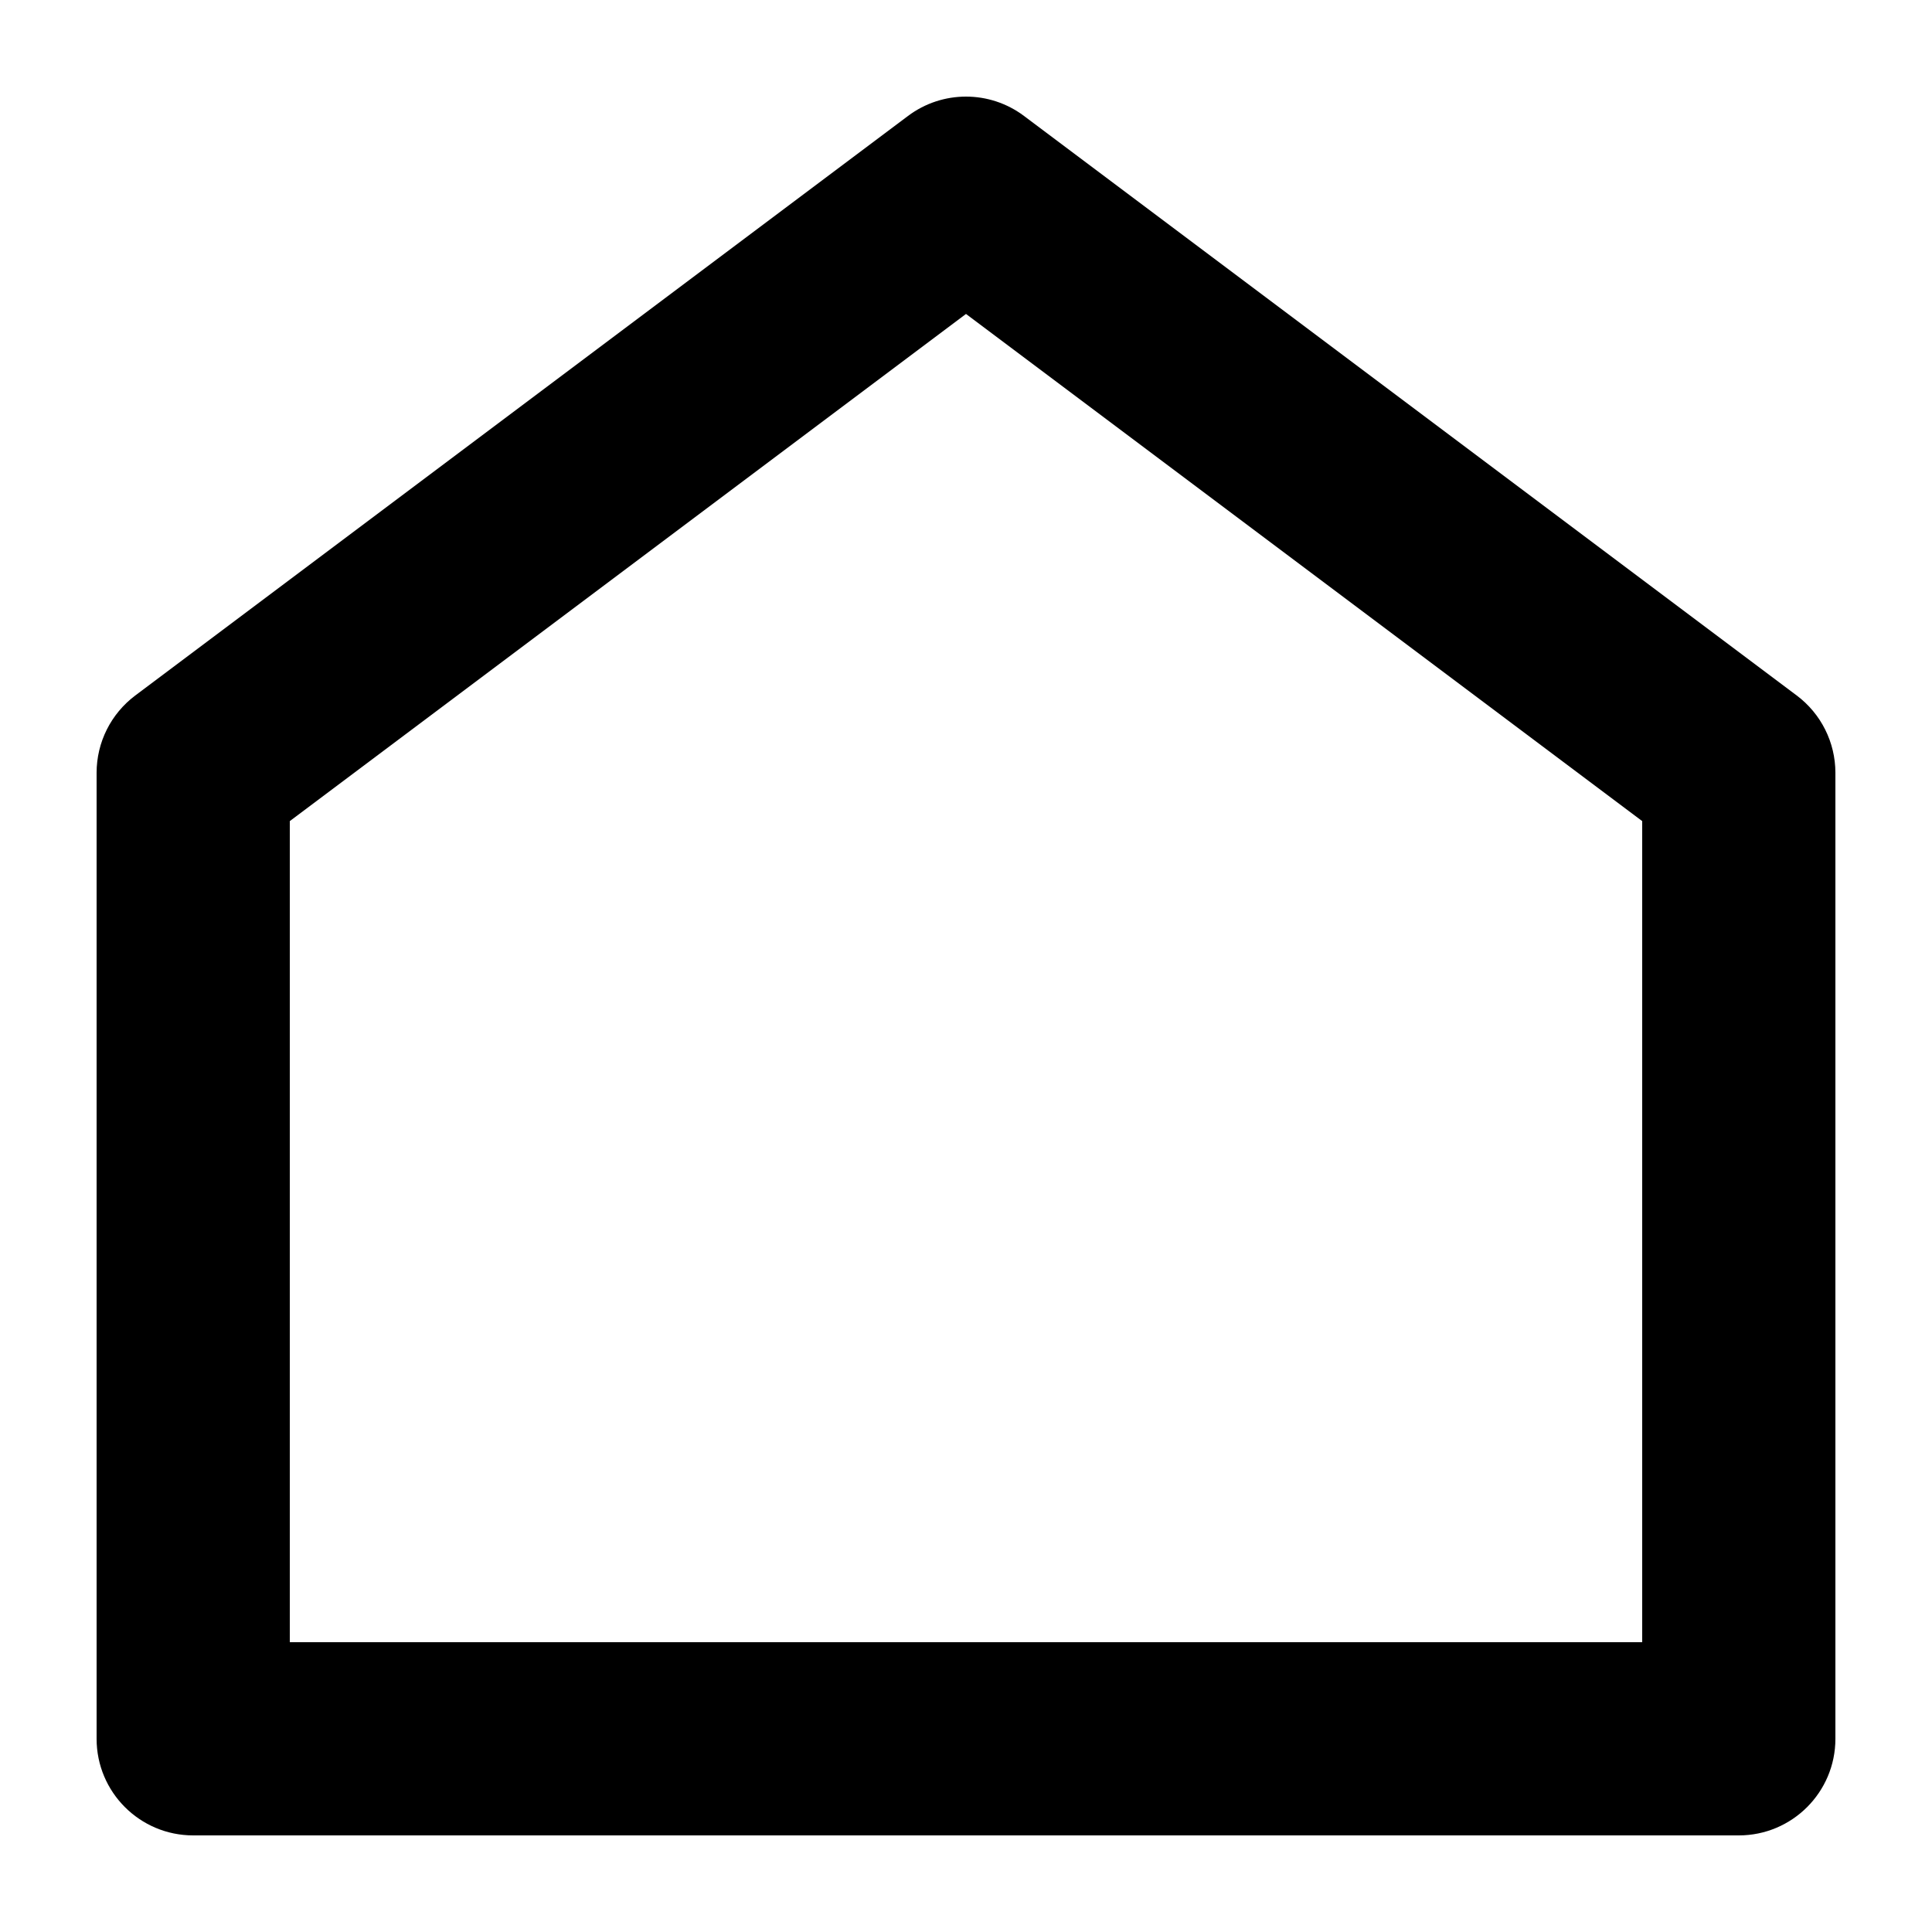
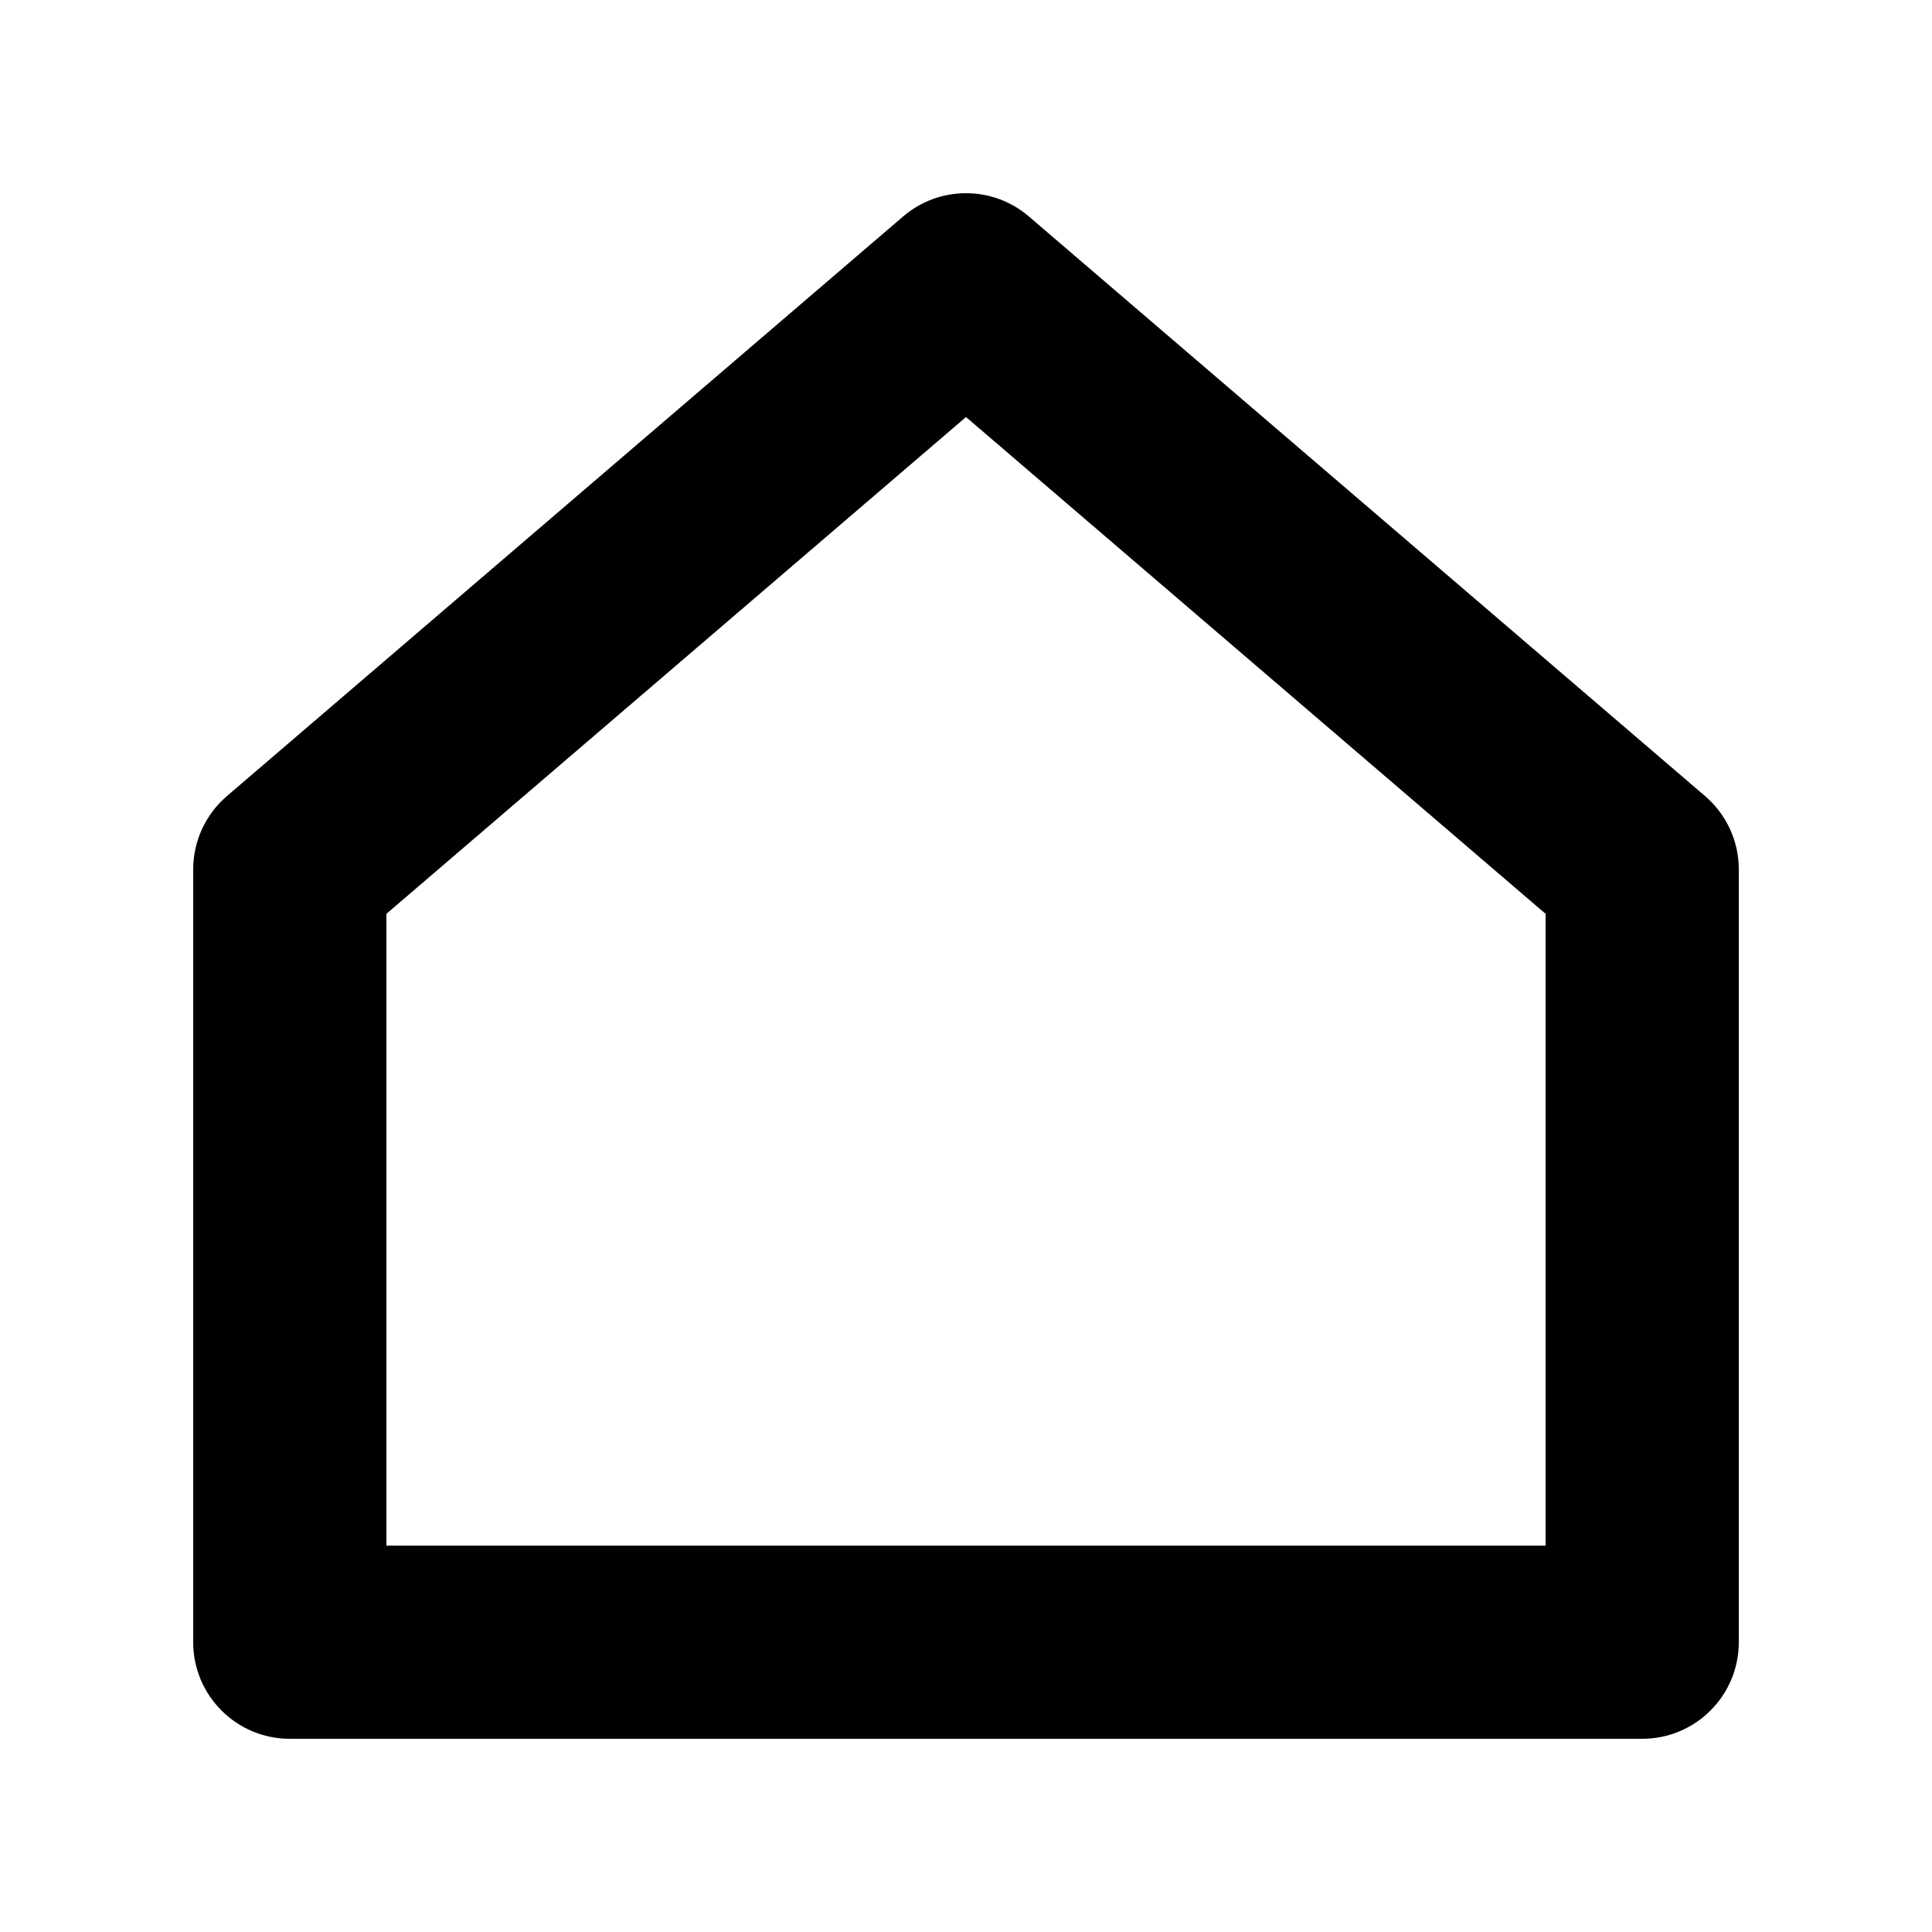
<svg xmlns="http://www.w3.org/2000/svg" width="1000" height="1000" viewBox="0 0 1000 1000" fill="none">
  <g id="F196D&#09;TOMO">
    <rect width="1000" height="1000" fill="white" />
-     <path id="Vector 135 (Stroke)" fill-rule="evenodd" clip-rule="evenodd" d="M470 60C487.778 46.667 512.222 46.667 530 60L930 360C942.59 369.443 950 384.262 950 400V900C950 927.614 927.614 950 900 950H100C72.386 950 50 927.614 50 900V400C50 384.262 57.41 369.443 70 360L470 60ZM150 425V850H850V425L500 162.5L150 425Z" fill="black" />
+     <path id="Vector 135 (Stroke)" fill-rule="evenodd" clip-rule="evenodd" d="M467.46 112.037C486.185 95.988 513.815 95.988 532.54 112.037L882.54 412.037C893.622 421.536 900 435.404 900 450V850C900 877.614 877.614 900 850 900H150C122.386 900 100 877.614 100 850V450C100 435.404 106.378 421.536 117.46 412.037L467.46 112.037ZM200 472.997V800H800V472.997L500 215.854L200 472.997Z" fill="black" />
  </g>
</svg>
